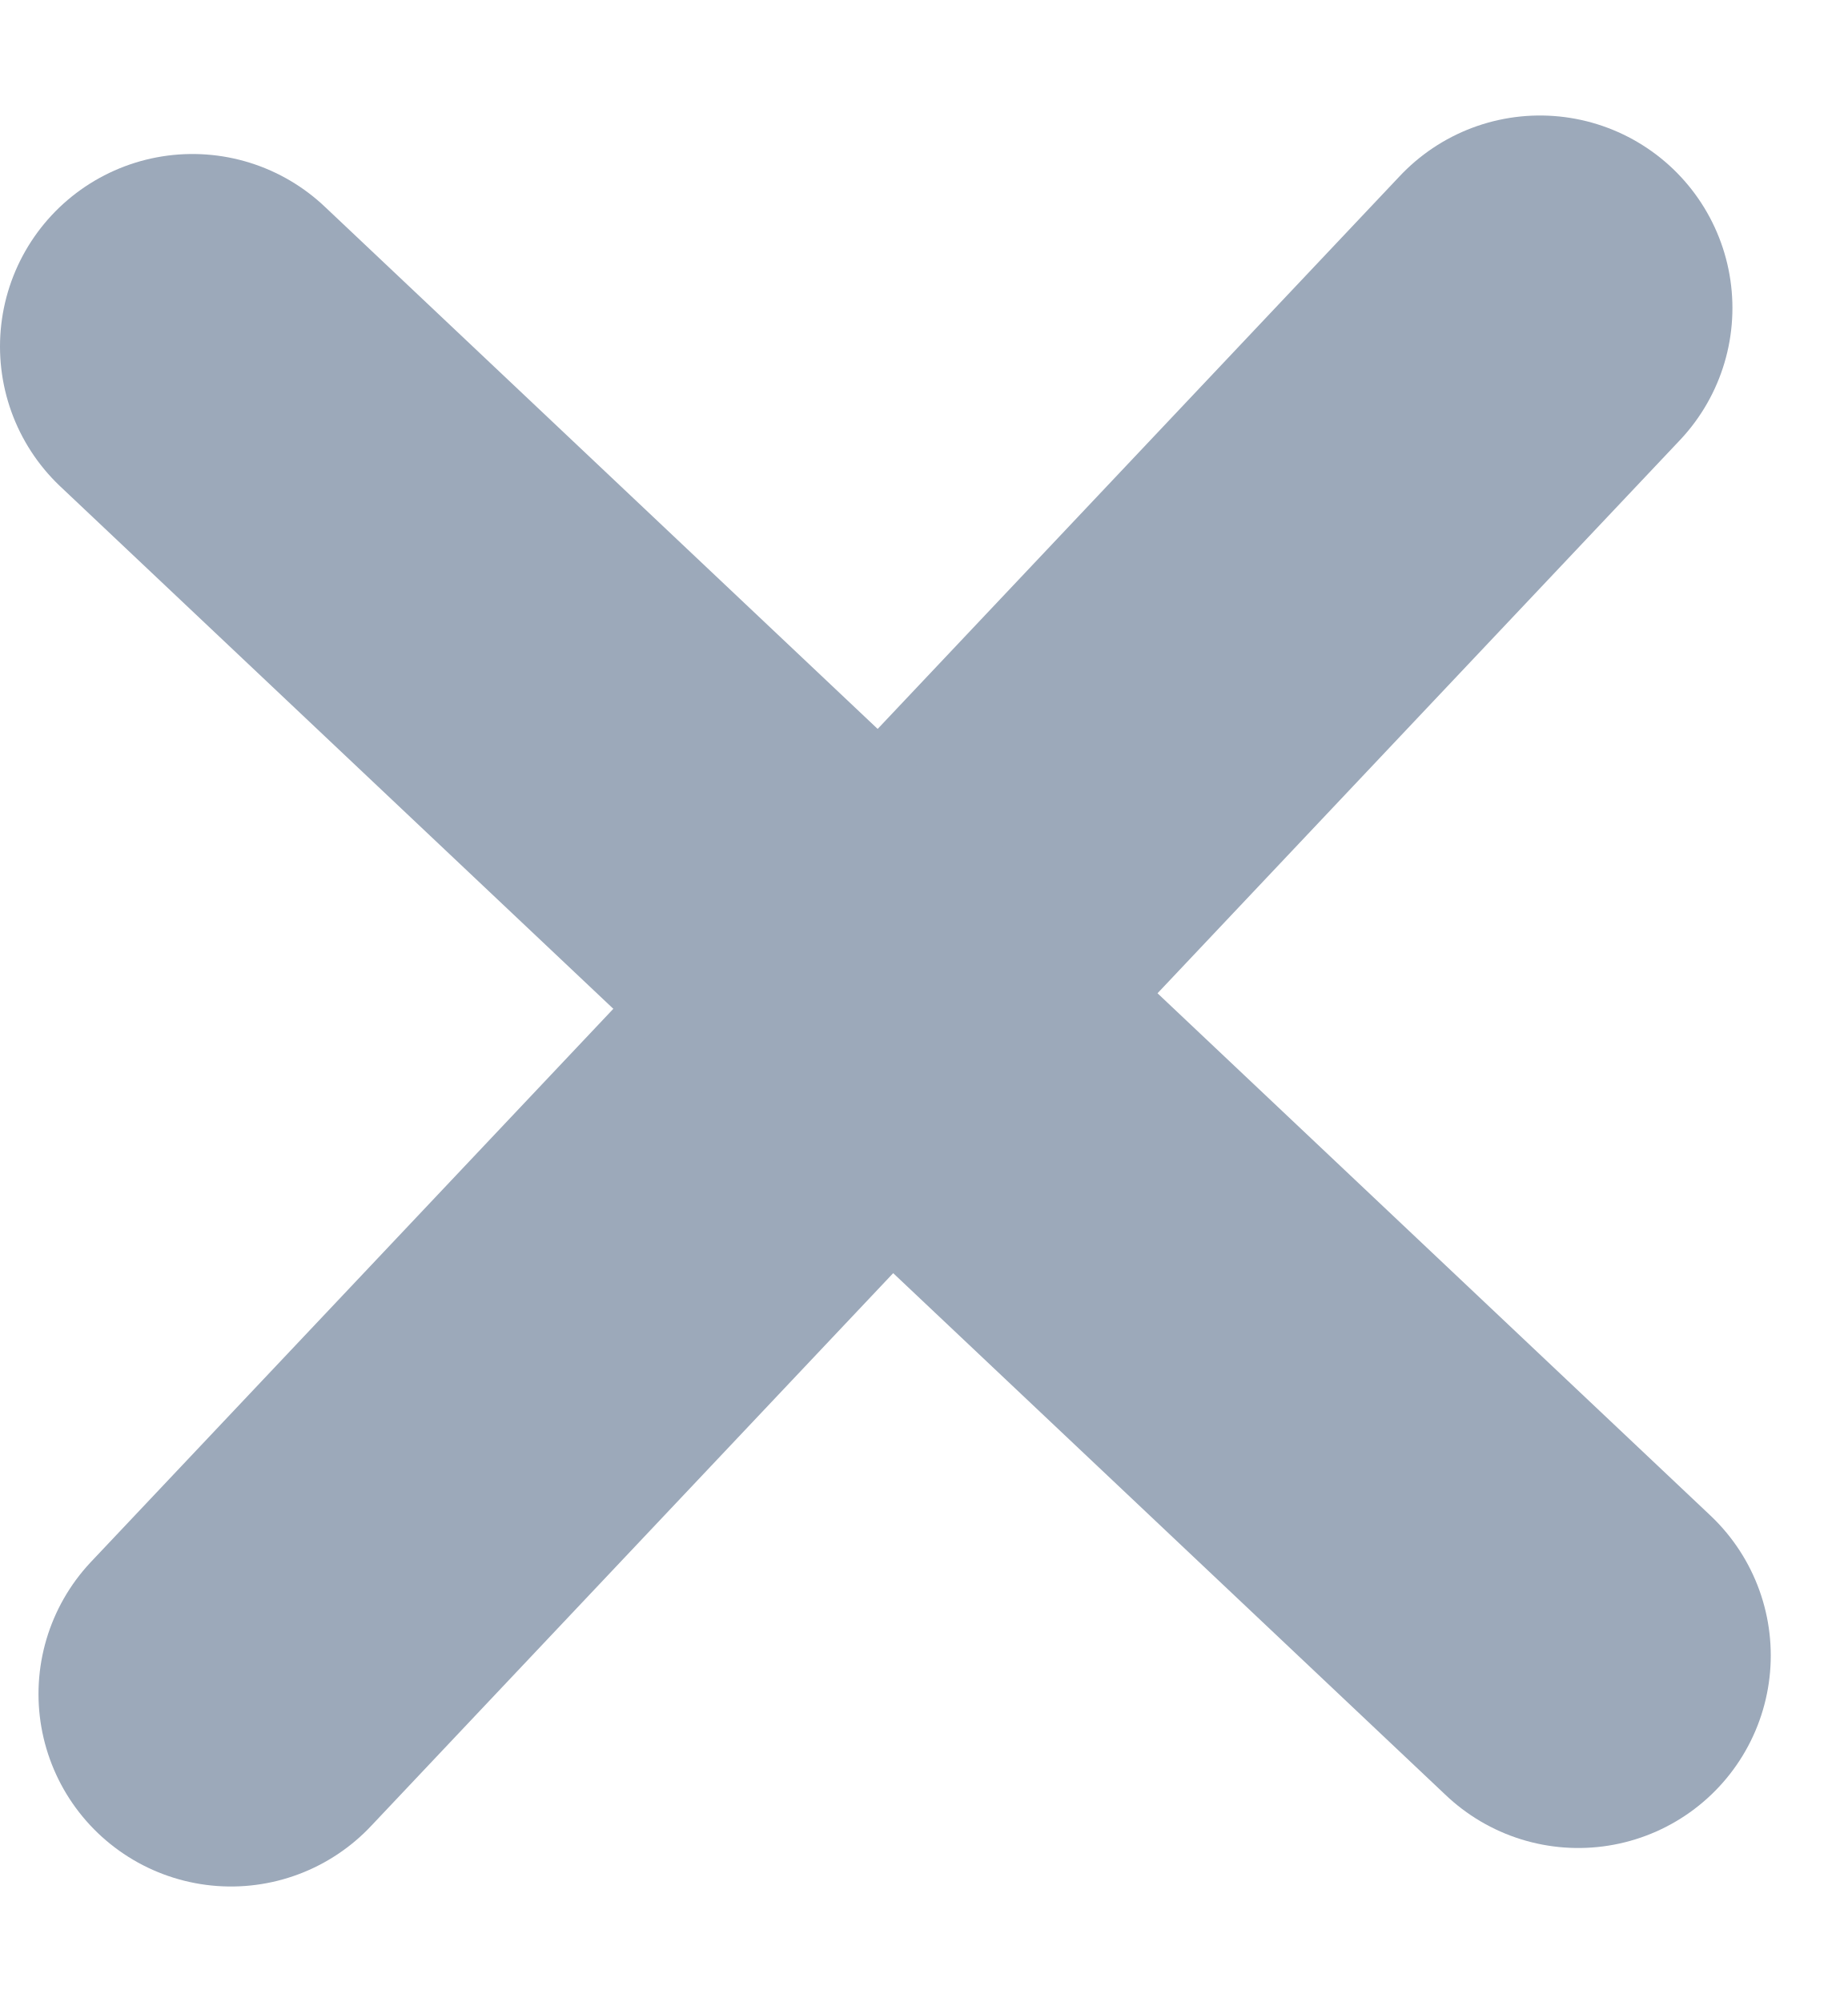
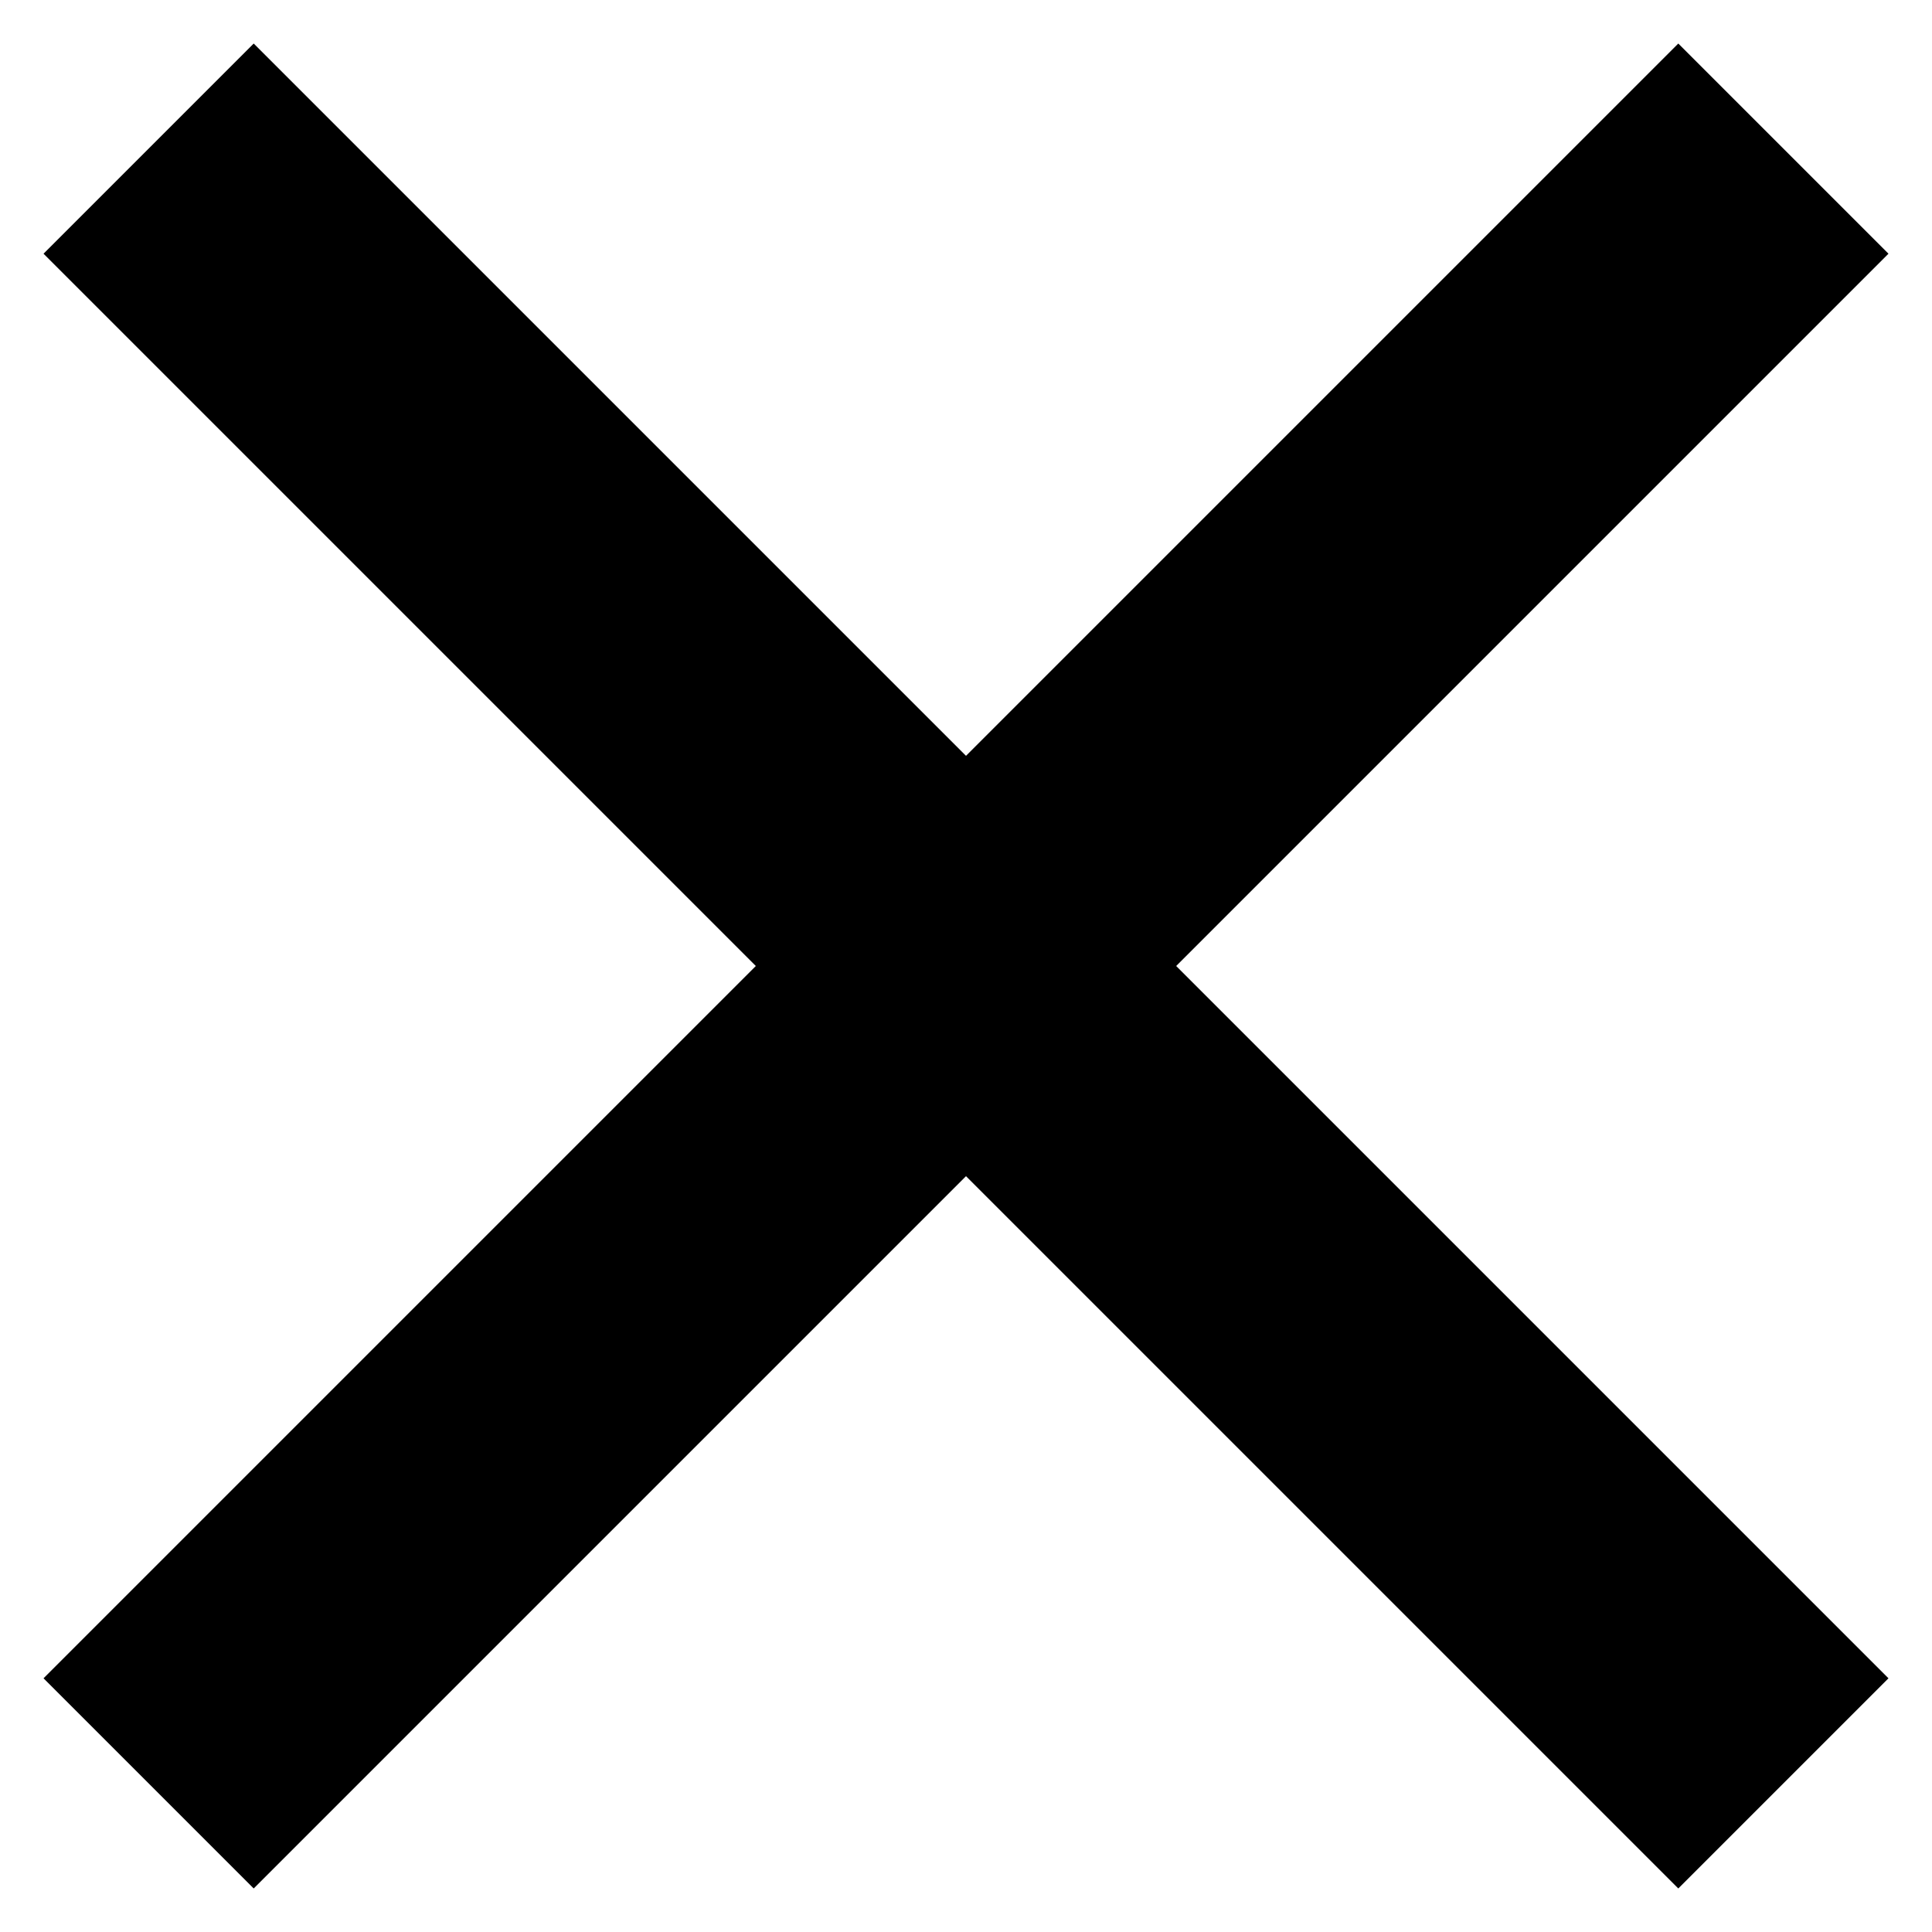
- <svg xmlns="http://www.w3.org/2000/svg" width="12" height="13" viewBox="0 0 12 13" fill="none">
-   <path d="M1.5 11L10.001 2" stroke="#9CA9BA" stroke-width="2.5" stroke-linecap="round" stroke-linejoin="round" />
-   <path d="M10.25 10.75L1.25 2.25" stroke="#9CA9BA" stroke-width="2.5" stroke-linecap="round" stroke-linejoin="round" />
+ <svg xmlns="http://www.w3.org/2000/svg" width="13" height="13" viewBox="0 0 13 13" fill="none">
+   <path d="M1 1L12 12" stroke="black" stroke-width="2" />
+   <path d="M1 12L12 1" stroke="black" stroke-width="2" />
</svg>
